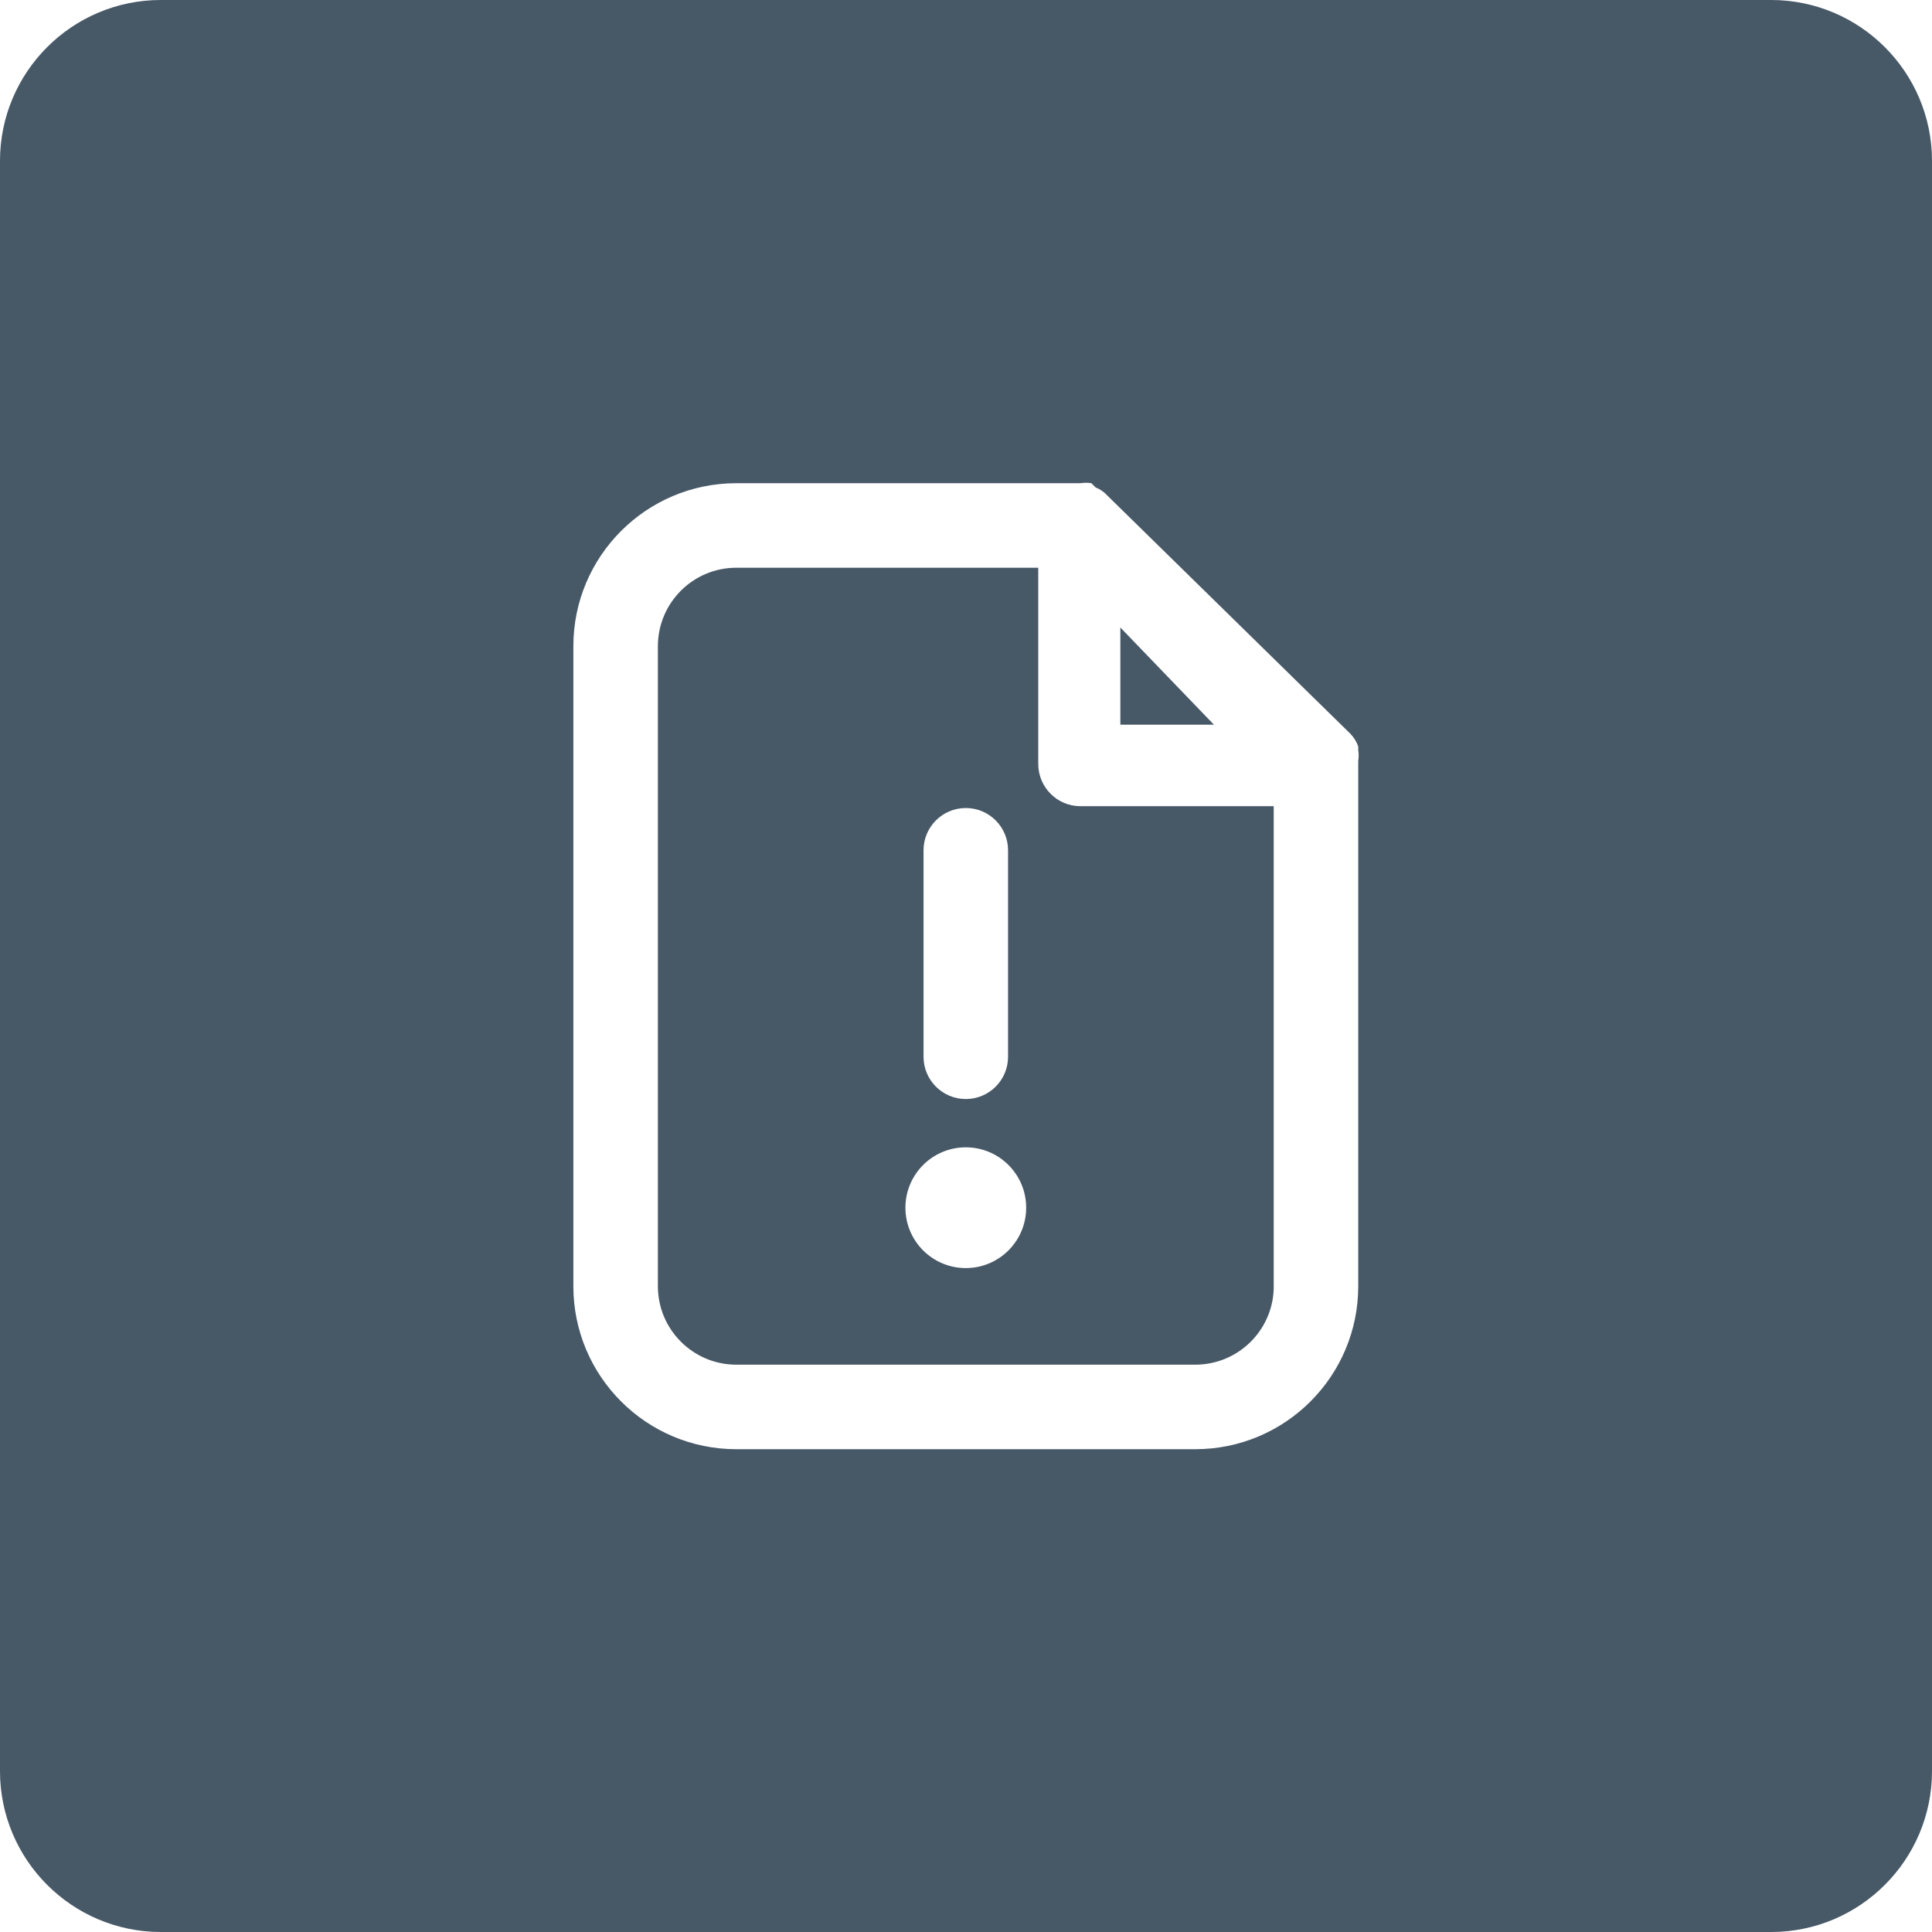
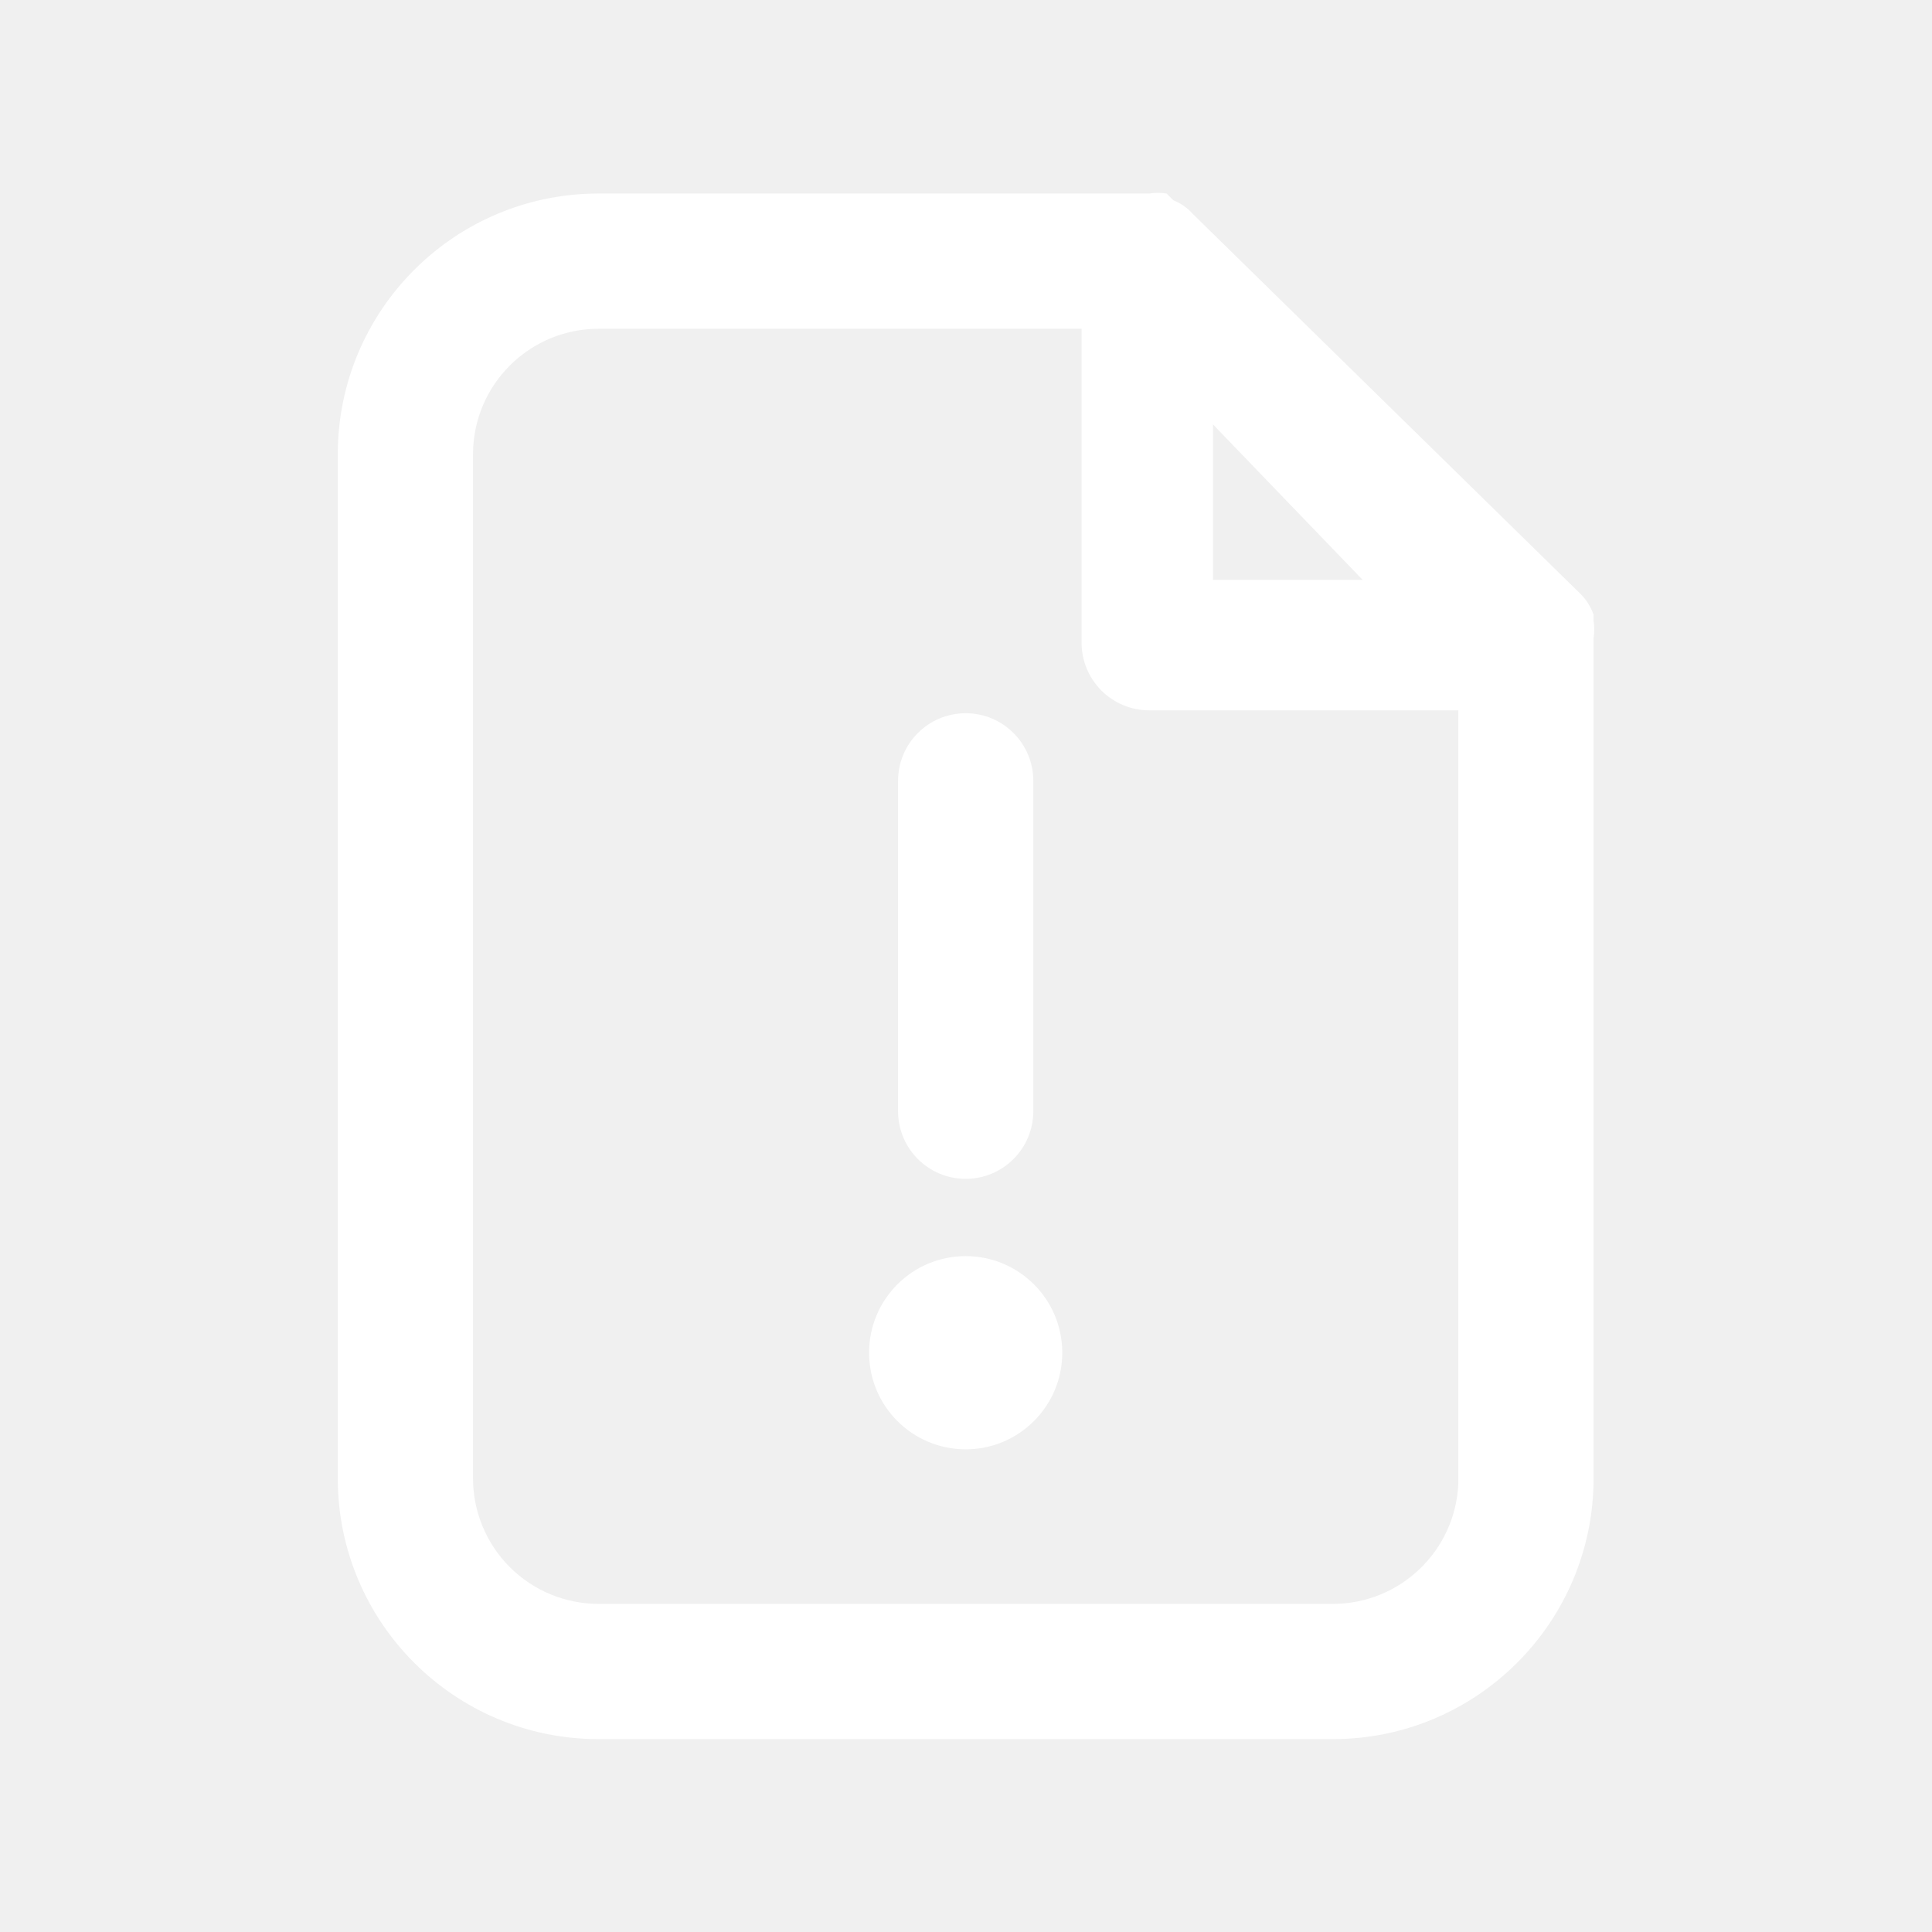
- <svg xmlns="http://www.w3.org/2000/svg" width="48" height="48" fill="none">
-   <path fill="#f5f5f5" d="M0 0h48v48H0z" />
-   <g clip-path="url(#B)">
-     <path fill="#ebeff3" d="M-57-877h1280v2014H-57z" />
-     <rect width="1248" height="1902" x="-41" y="-805" fill="#fff" rx="4" />
-     <mask id="fs-i9s5awq9ia" width="1248" height="1535" x="-41" y="-805" maskUnits="userSpaceOnUse">
-       <rect width="1248" height="1535" x="-41" y="-805" fill="#fff" rx="4" />
-     </mask>
-     <g mask="url(#fs-i9s5awq9ia)">
-       <path fill="#fff" stroke="#ebeff3" d="M-13-44.5h887a3.5 3.5 0 013.5 3.5V59.34a3.5 3.5 0 01-3.5 3.5H-13a3.5 3.5 0 01-3.5-3.5V-41a3.5 3.5 0 013.5-3.5z" />
-       <rect width="47" height="47" x=".5" y=".5" fill="#f5f7f9" stroke="#ebeff3" rx="3.5" />
-       <path fill="#ebeff3" d="M13.71 4h15.76c.71 0 1.4.25 1.94.71l9.53 8.06c.67.57 1.06 1.41 1.06 2.29v25.11c0 3.58-.04 3.83-3.71 3.83H13.71c-3.67 0-3.71-.25-3.71-3.83V7.83C10 4.25 10.04 4 13.71 4z" />
-       <path fill="#cfd7df" d="M30 15h8.238c.935 0 1.359-1.169.64-1.768L30.64 6.367a1 1 0 00-1.64.768V14a1 1 0 001 1z" />
-       <rect width="23" height="12" x="6" y="24" fill="#d72d30" rx="1" />
-       <text fill="#fff" style="white-space:pre" font-family="SF Pro Display" font-size="8" font-weight="bold" letter-spacing="0">
-         <tspan x="10" y="32.844">PDF</tspan>
-       </text>
-       <rect width="48" height="48" fill="#475867" rx="4" />
-       <path fill="#fff" fill-rule="evenodd" d="M33.745 18.905a.873.873 0 000-.27v-.09a.86.86 0 00-.195-.315l-6.03-5.91a.78.78 0 00-.3-.21l-.105-.105a.873.873 0 00-.27 0h-8.55a4.05 4.05 0 00-4.05 4.05v15.9a4.05 4.05 0 004.05 4.05h11.4a4.05 4.05 0 004.05-4.05V18.905zm-3.585-.9h-2.325V15.59l2.325 2.415zm-11.865 15.9h11.4a1.95 1.95 0 001.95-1.875v-12h-4.8a1.05 1.05 0 01-1.05-1.05v-4.875h-7.5a1.95 1.95 0 00-1.95 1.95v15.9a1.95 1.95 0 001.95 1.95zm4.65-7.65v-5.13a1.05 1.05 0 012.1 0v5.13a1.05 1.05 0 01-2.1 0zm-.45 3.75a1.5 1.5 0 113 0 1.5 1.5 0 11-3 0z" />
-     </g>
-   </g>
-   <defs>
-     <clipPath id="B">
-       <path fill="#fff" d="M0 0h1280v2014H0z" transform="translate(-57 -877)" />
-     </clipPath>
-   </defs>
+ <svg xmlns="http://www.w3.org/2000/svg" width="30" height="30" viewBox="0 0 30 30" fill="none">
+   <path fill-rule="evenodd" clip-rule="evenodd" d="M24.745 9.905C24.759 9.815 24.759 9.724 24.745 9.635V9.545C24.703 9.427 24.637 9.319 24.55 9.23L18.52 3.32C18.438 3.227 18.335 3.155 18.22 3.11L18.115 3.005C18.025 2.991 17.934 2.991 17.845 3.005H9.295C7.058 3.005 5.245 4.818 5.245 7.055V22.955C5.245 25.192 7.058 27.005 9.295 27.005H20.695C22.931 27.005 24.745 25.192 24.745 22.955V9.98V9.905ZM21.16 9.005H18.835V6.59L21.16 9.005ZM9.295 24.905H20.695C21.743 24.906 22.604 24.077 22.645 23.03V11.03H17.845C17.566 11.03 17.299 10.919 17.102 10.722C16.905 10.525 16.795 10.258 16.795 9.98V5.105H9.295C8.218 5.105 7.345 5.978 7.345 7.055V22.955C7.345 23.472 7.55 23.968 7.916 24.334C8.281 24.699 8.777 24.905 9.295 24.905ZM13.945 17.255V12.125C13.945 11.545 14.415 11.075 14.995 11.075C15.575 11.075 16.045 11.545 16.045 12.125V17.255C16.045 17.835 15.575 18.305 14.995 18.305C14.415 18.305 13.945 17.835 13.945 17.255ZM13.495 21.005C13.495 20.176 14.166 19.505 14.995 19.505C15.823 19.505 16.495 20.176 16.495 21.005C16.495 21.833 15.823 22.505 14.995 22.505C14.166 22.505 13.495 21.833 13.495 21.005Z" fill="white" />
</svg>
